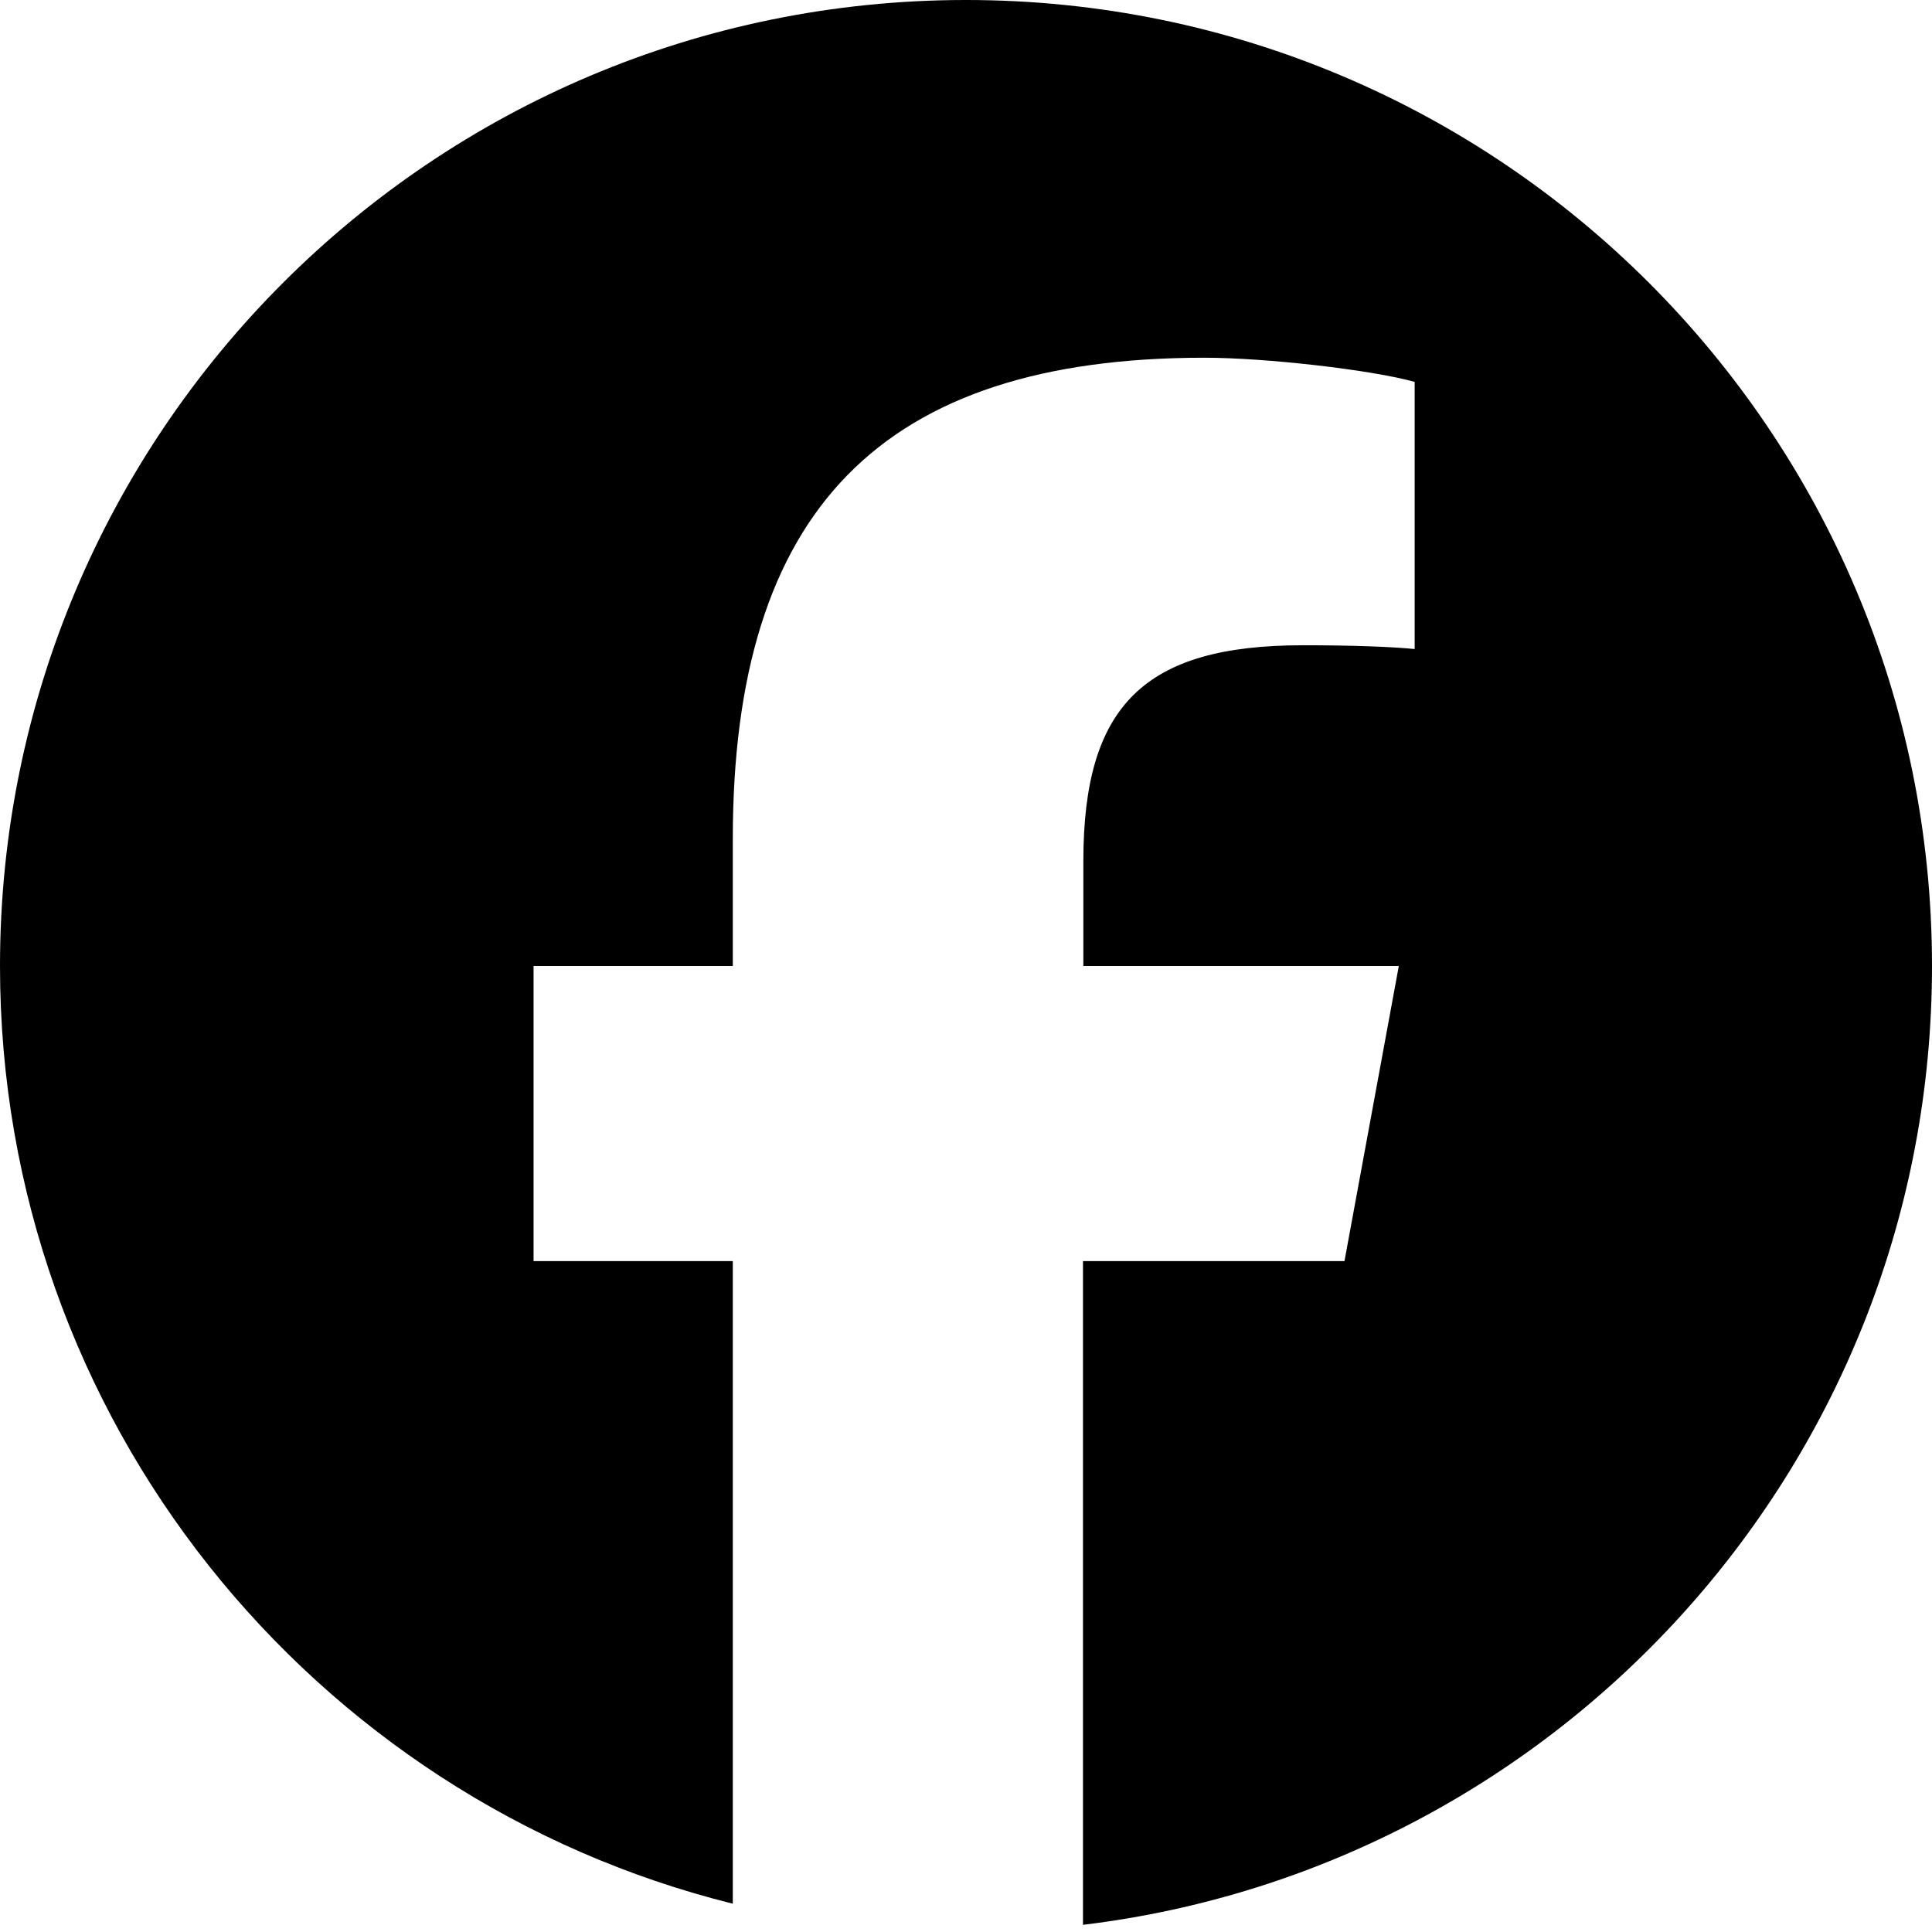
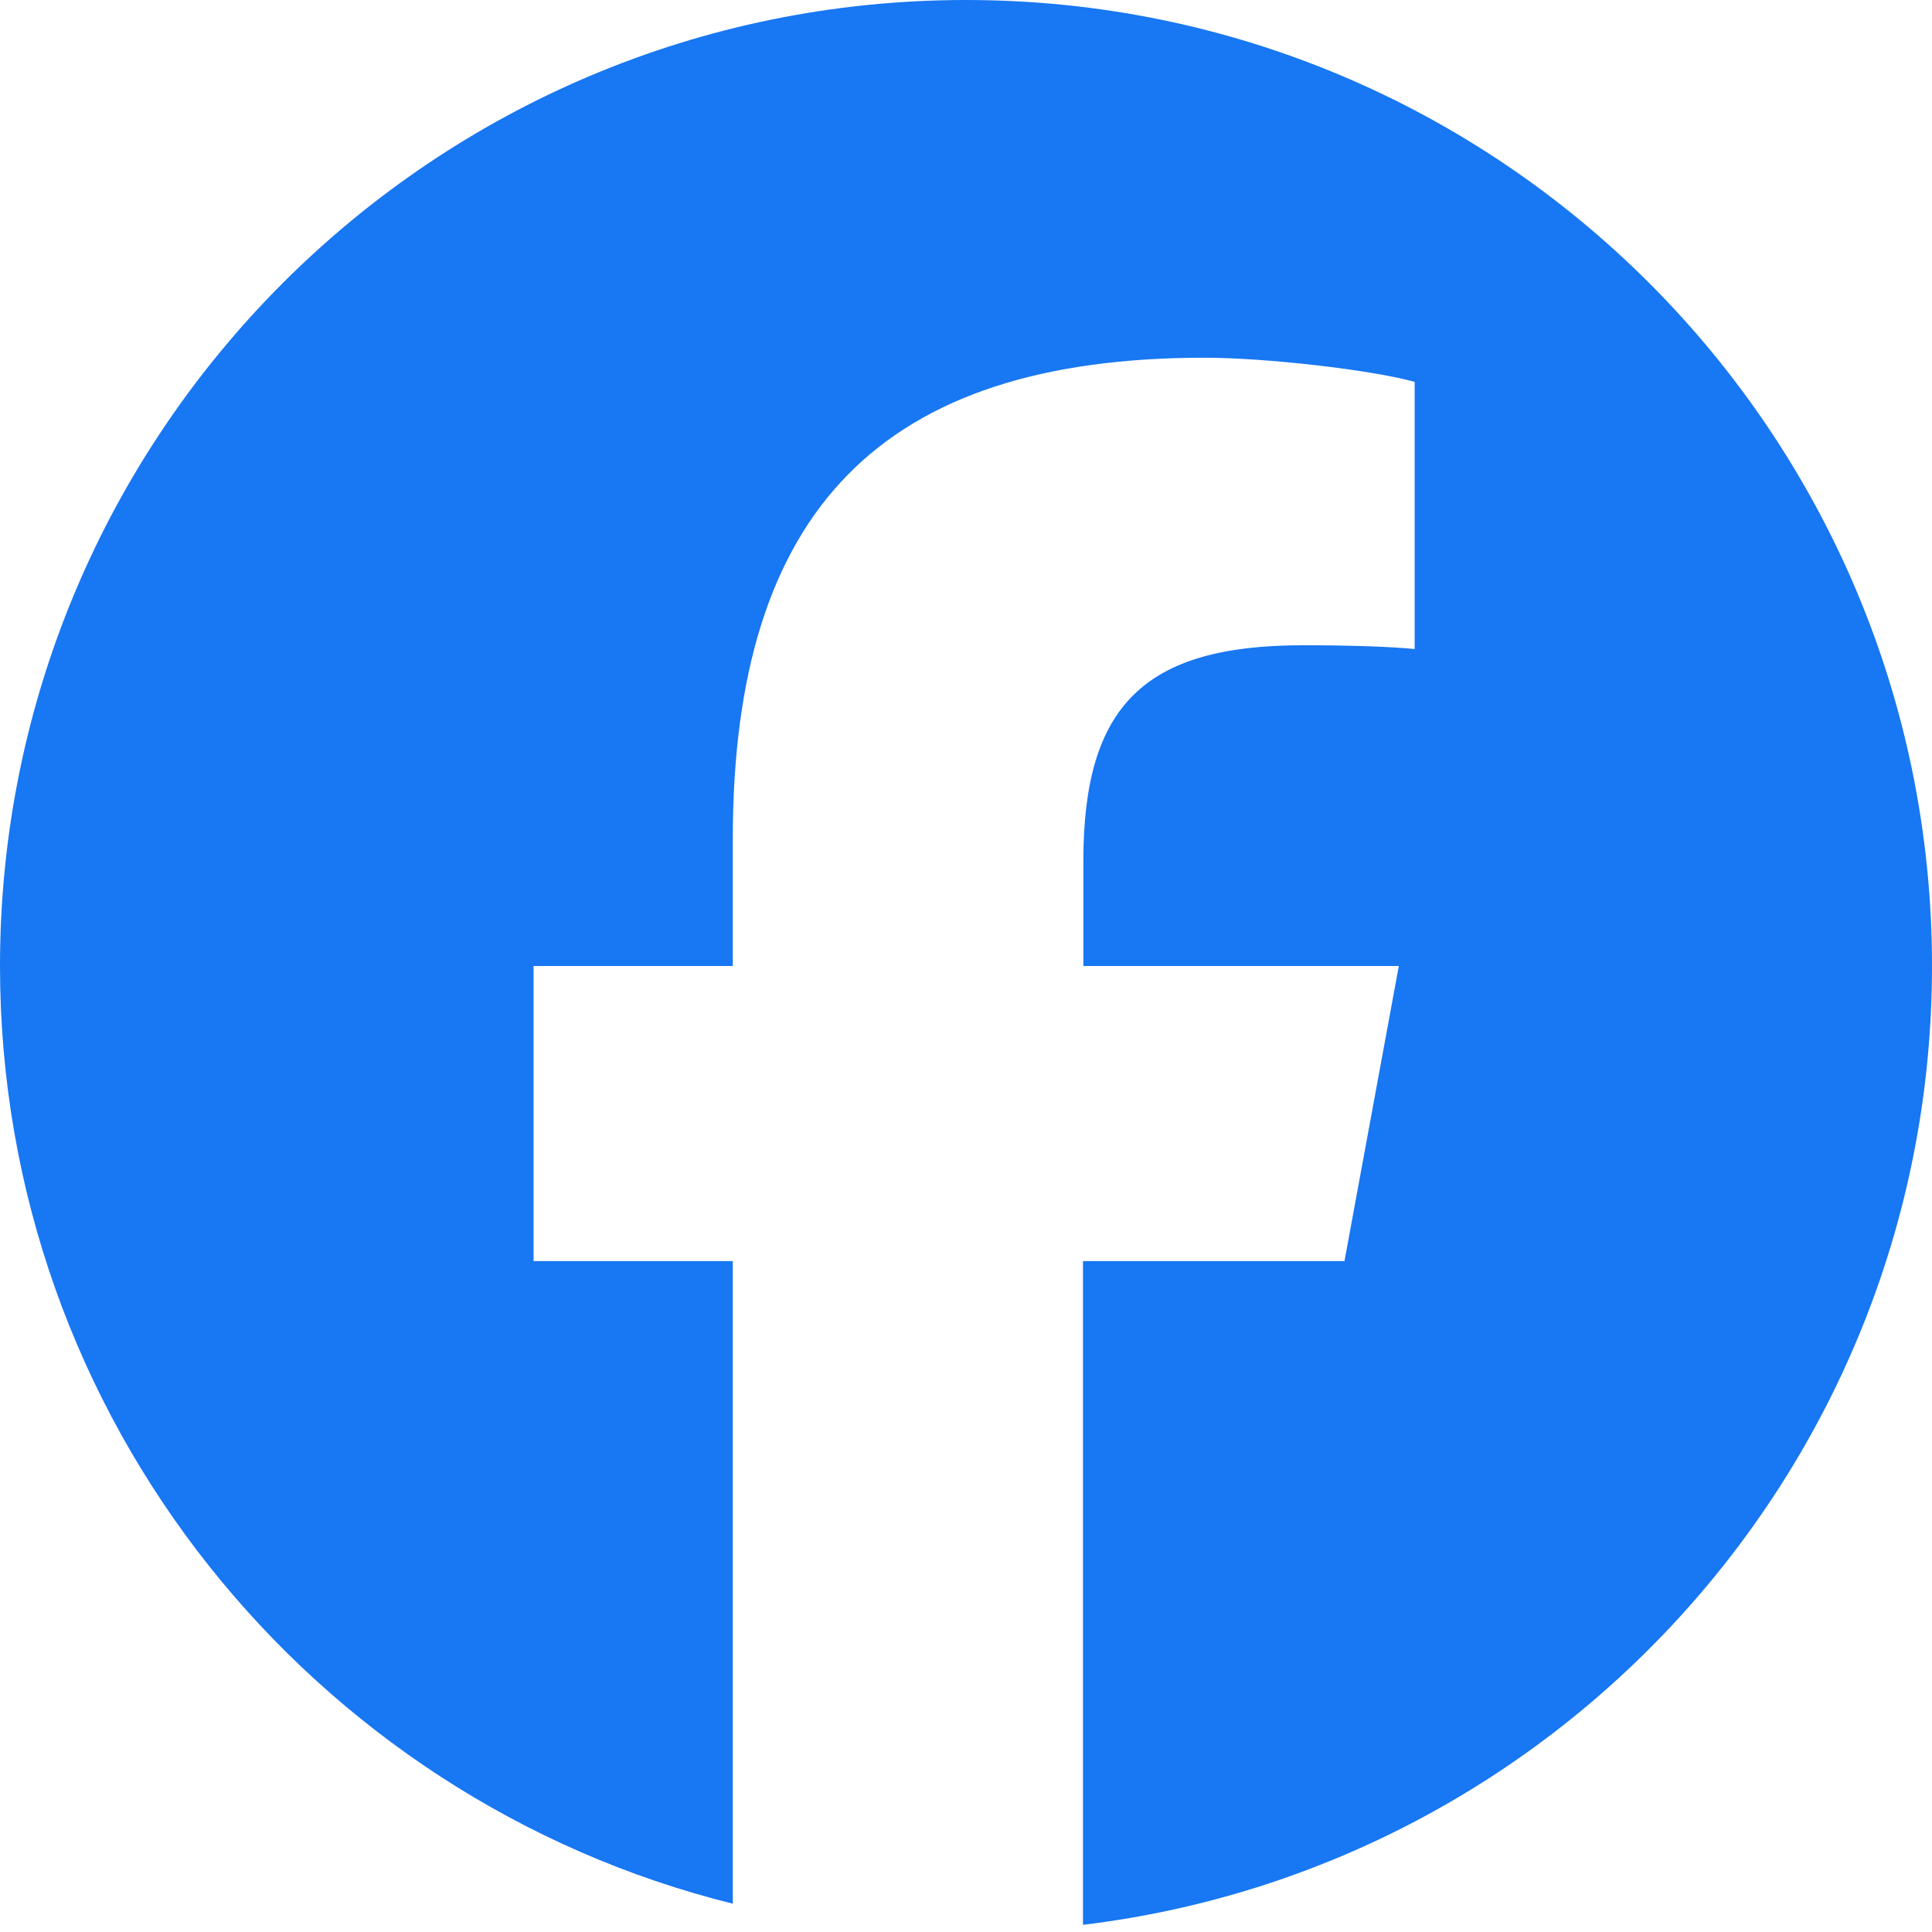
<svg xmlns="http://www.w3.org/2000/svg" viewBox="0 0 512 512">
-   <path d="M512 256C512 114.6 397.4 0 256 0S0 114.6 0 256C0 376 82.7 476.8 194.2 504.5V334.2H141.4V256h52.8V222.3c0-87.1 39.4-127.5 125-127.5c16.2 0 44.2 3.2 55.7 6.4V172c-6-.6-16.5-1-29.6-1c-42 0-58.2 15.9-58.2 57.2V256h83.6l-14.4 78.2H287V510.1C413.8 494.8 512 386.9 512 256h0z" />
+   <path fill="#1877F2" d="M512 256C512 114.6 397.4 0 256 0S0 114.6 0 256C0 376 82.7 476.8 194.2 504.5V334.2H141.4V256h52.8V222.3c0-87.1 39.4-127.5 125-127.5c16.2 0 44.2 3.2 55.7 6.4V172c-6-.6-16.5-1-29.6-1c-42 0-58.2 15.9-58.2 57.2V256h83.6l-14.4 78.2H287V510.1C413.8 494.8 512 386.9 512 256h0z" />
</svg>
